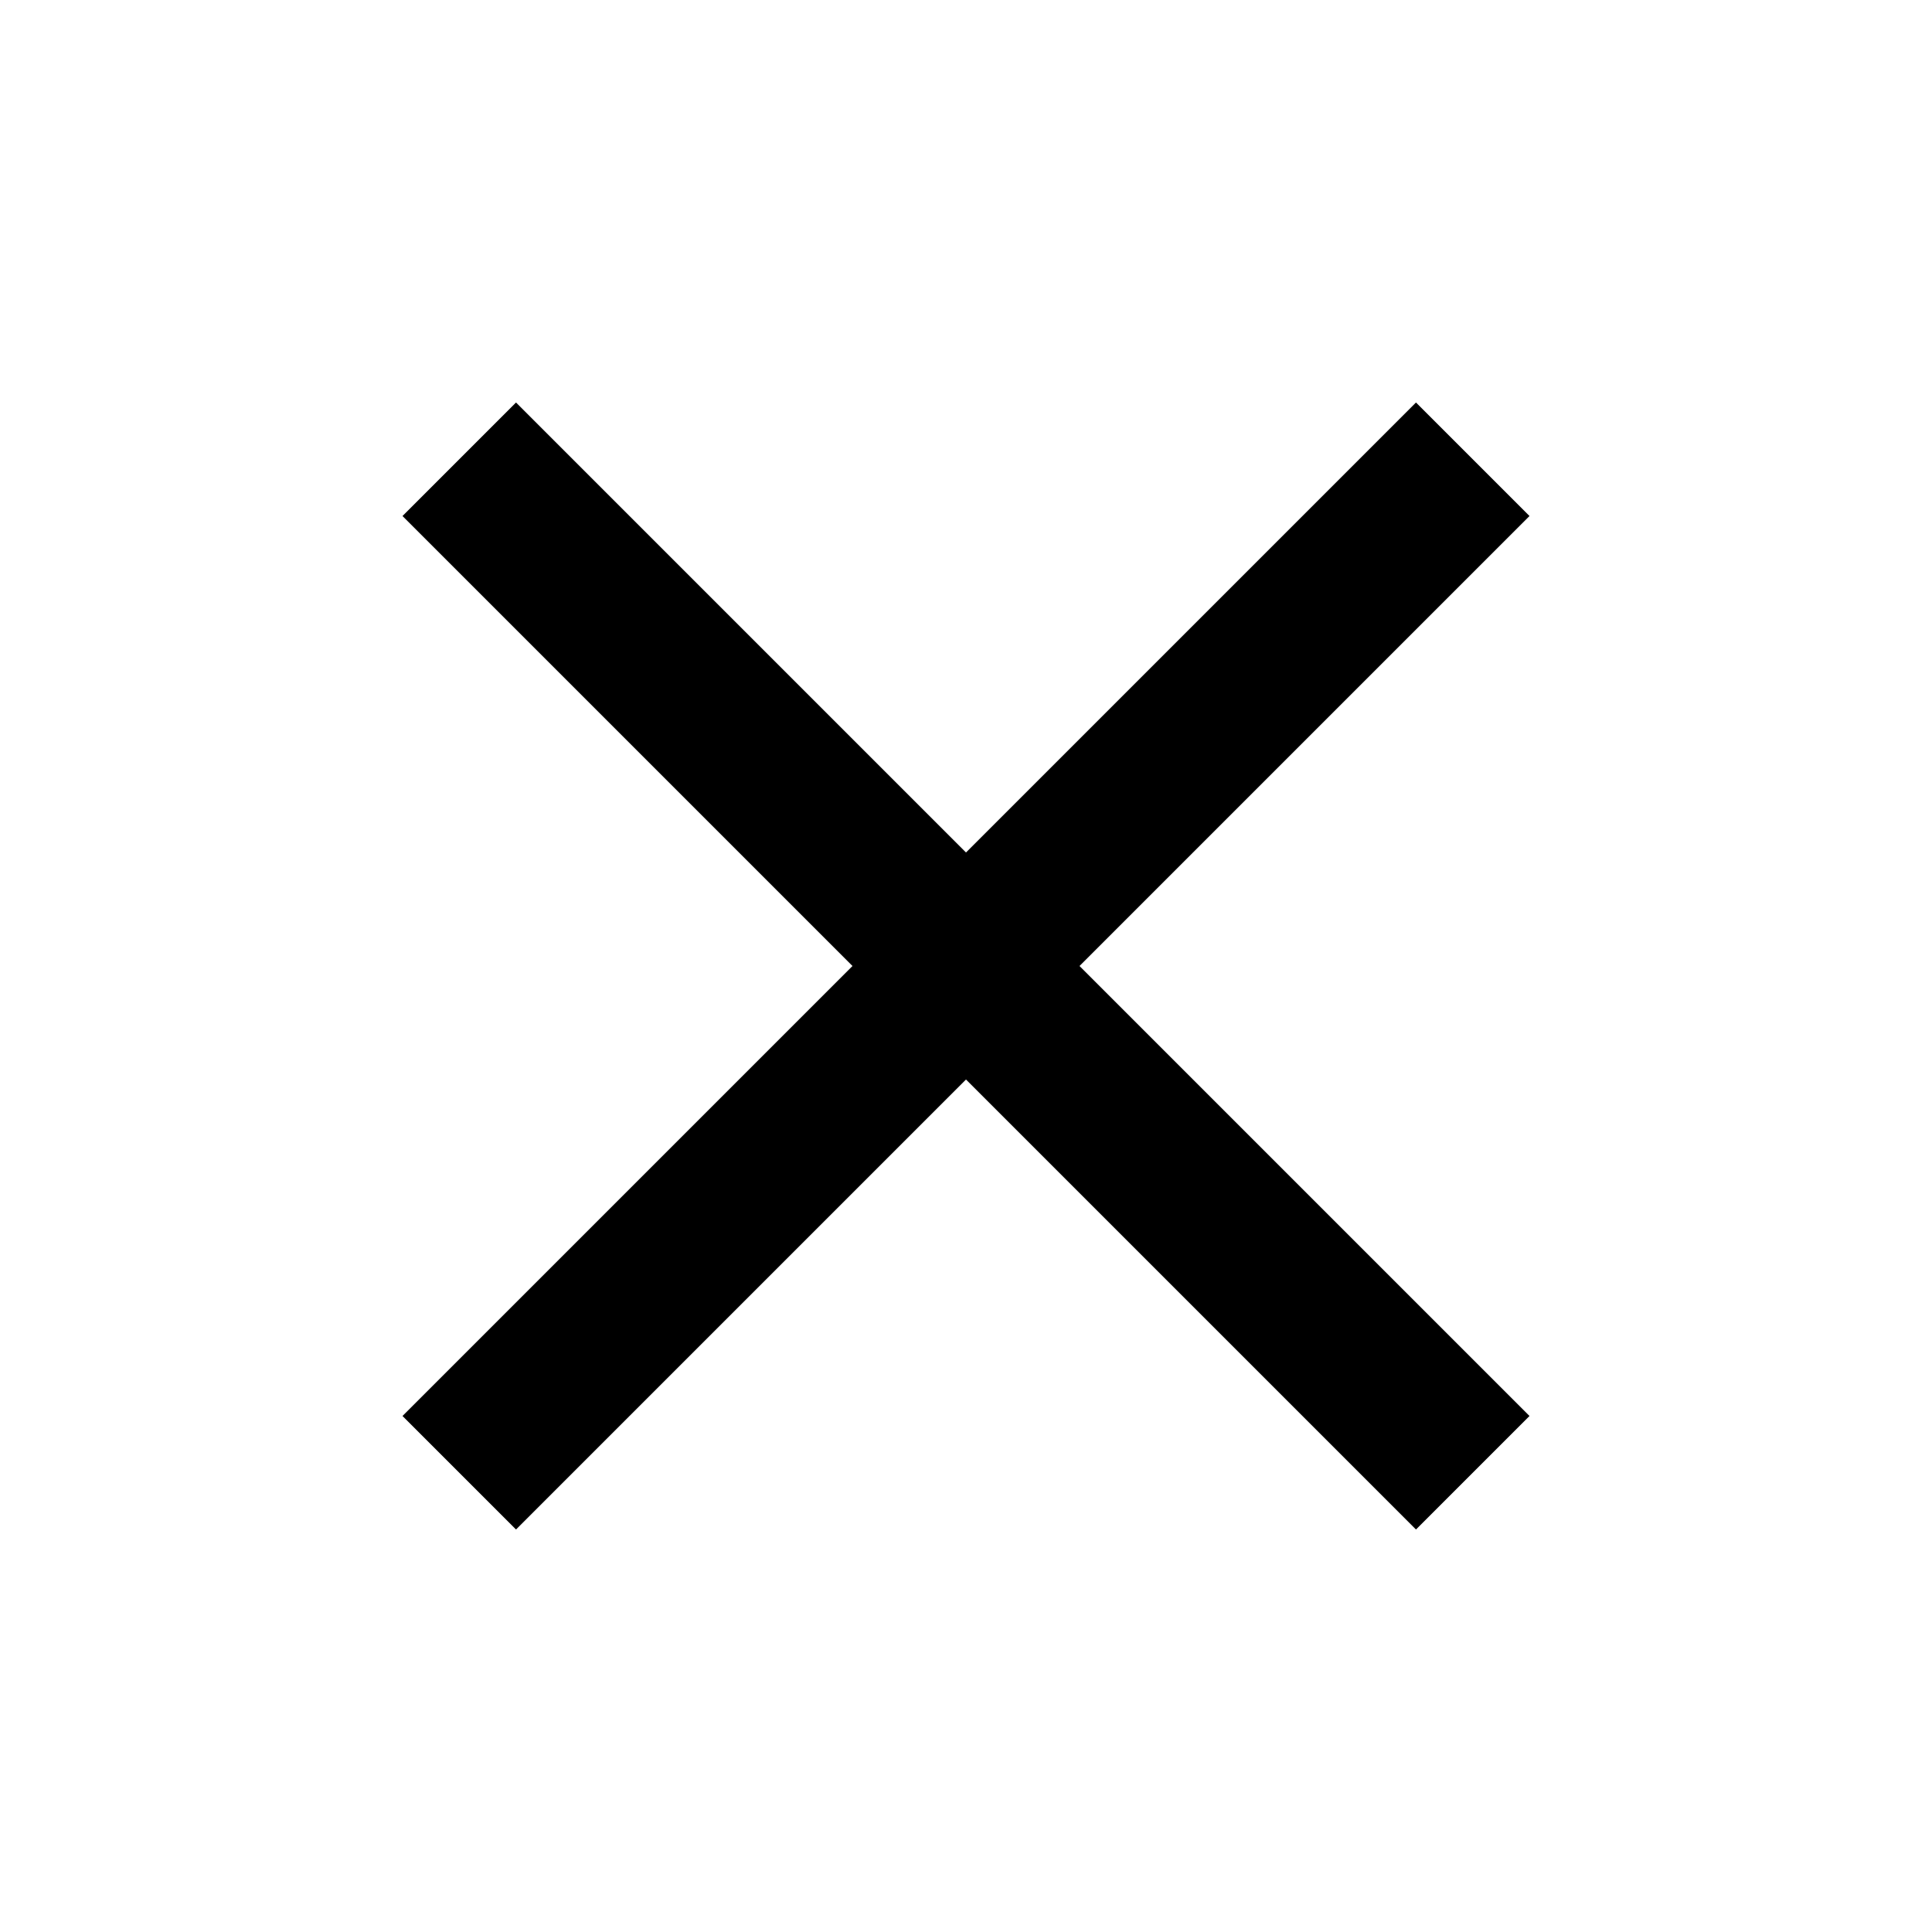
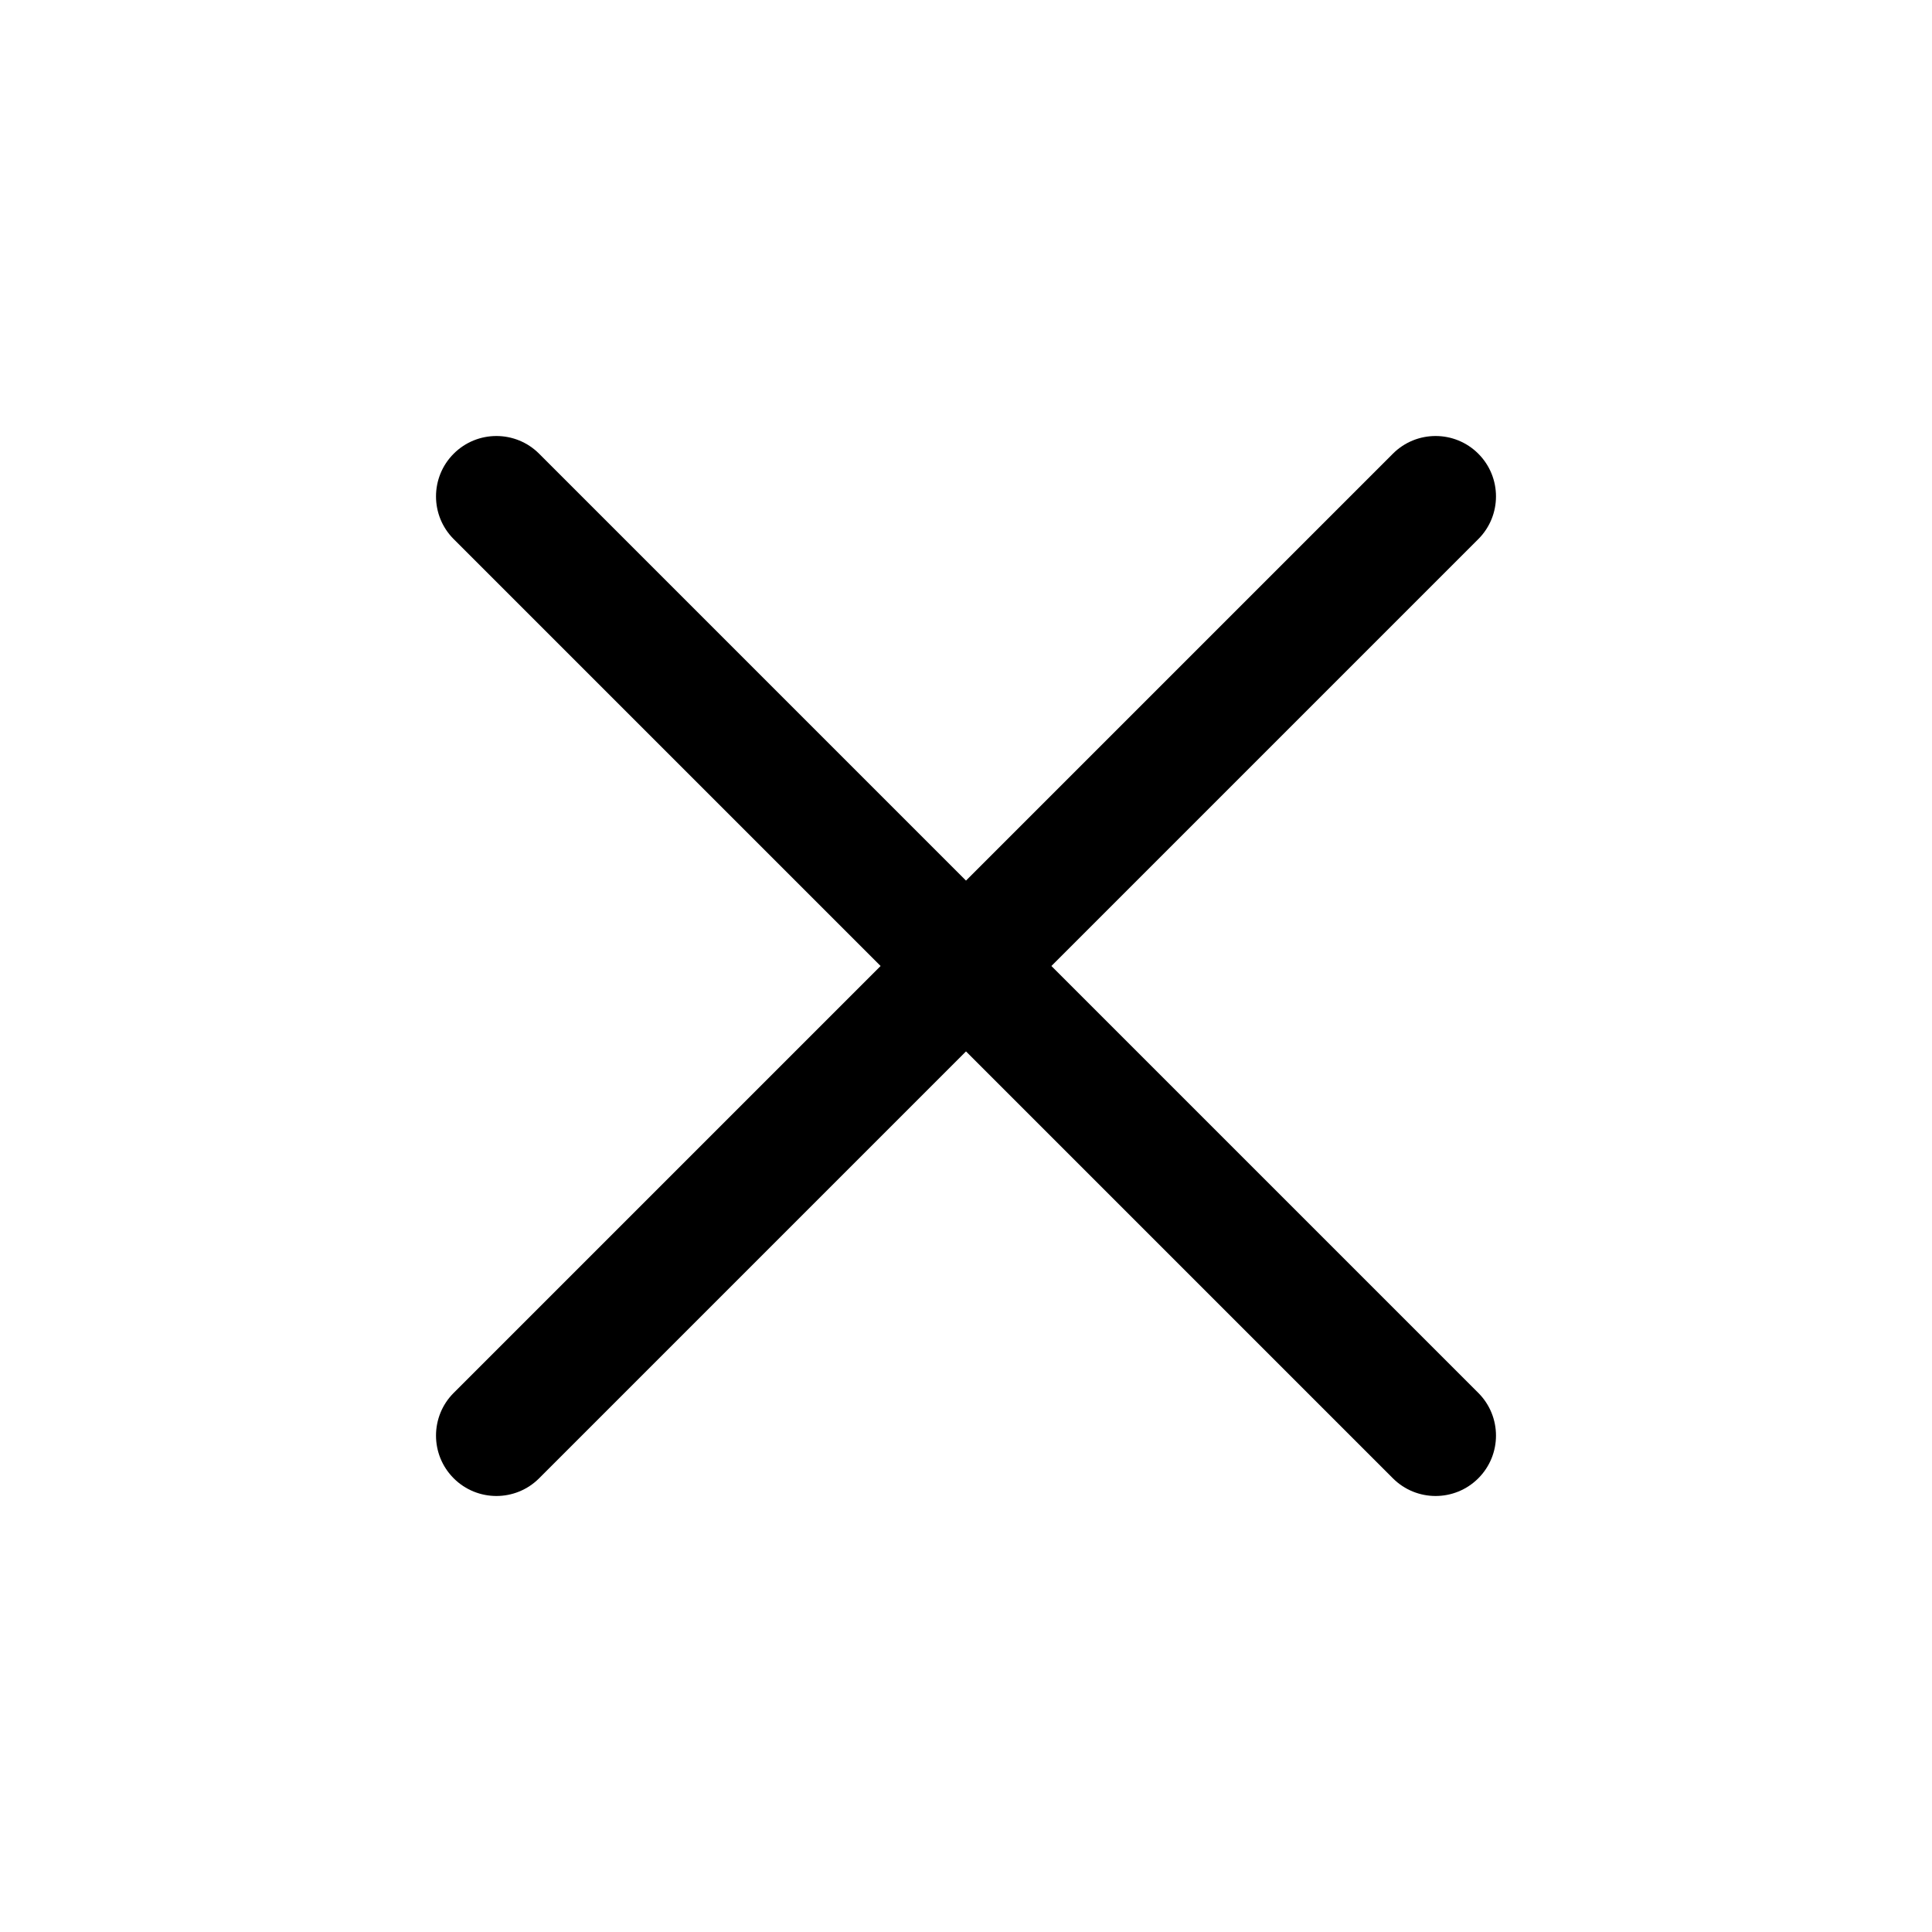
<svg xmlns="http://www.w3.org/2000/svg" width="24" height="24" viewBox="0 0 24 24">
-   <polygon points="14 1.41 12.59 0 7 5.59 1.41 0 0 1.41 5.59 7 0 12.59 1.41 14 7 8.41 12.59 14 14 12.59 8.41 7" transform="translate(5 5)" />
+   <path d="M13.061,12 L18.364,17.303 C18.657,17.596 18.657,18.071 18.364,18.364 C18.071,18.657 17.596,18.657 17.303,18.364 L12,13.061 L6.697,18.364 C6.404,18.657 5.929,18.657 5.636,18.364 C5.343,18.071 5.343,17.596 5.636,17.303 L10.939,12 L5.636,6.697 C5.343,6.404 5.343,5.929 5.636,5.636 C5.929,5.343 6.404,5.343 6.697,5.636 L12,10.939 L17.303,5.636 C17.596,5.343 18.071,5.343 18.364,5.636 C18.657,5.929 18.657,6.404 18.364,6.697 L13.061,12 Z" />
</svg>
